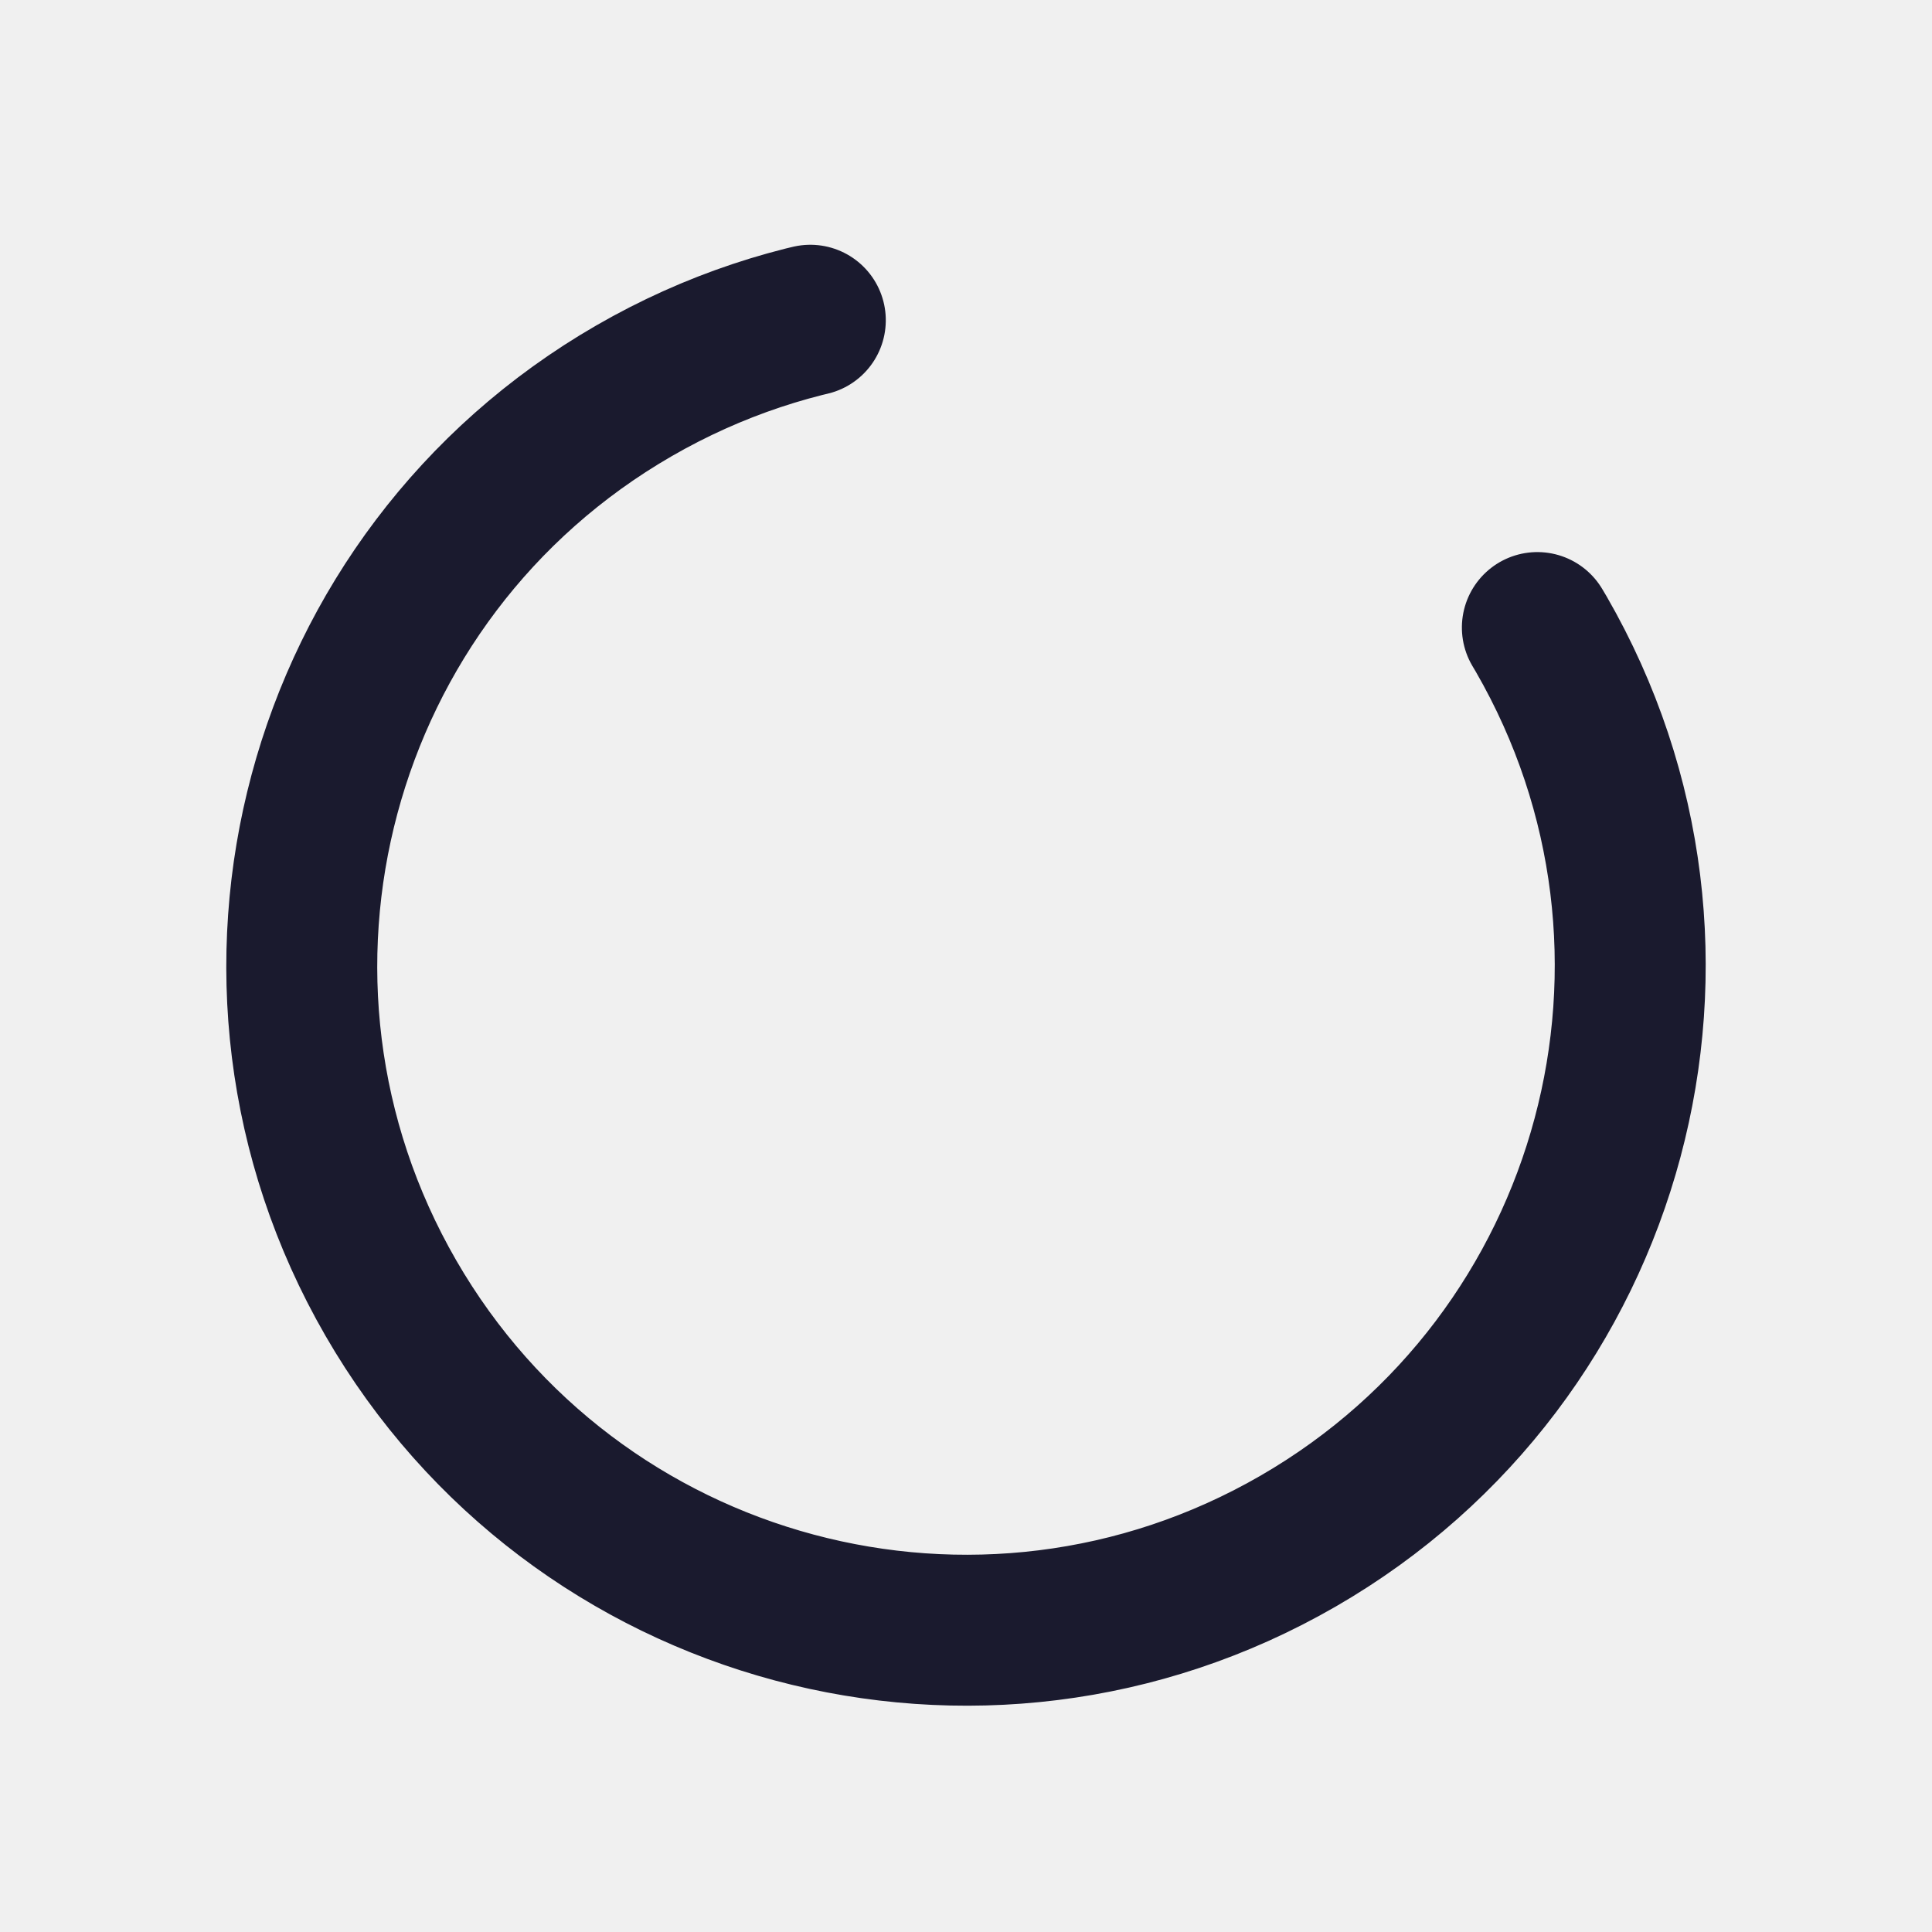
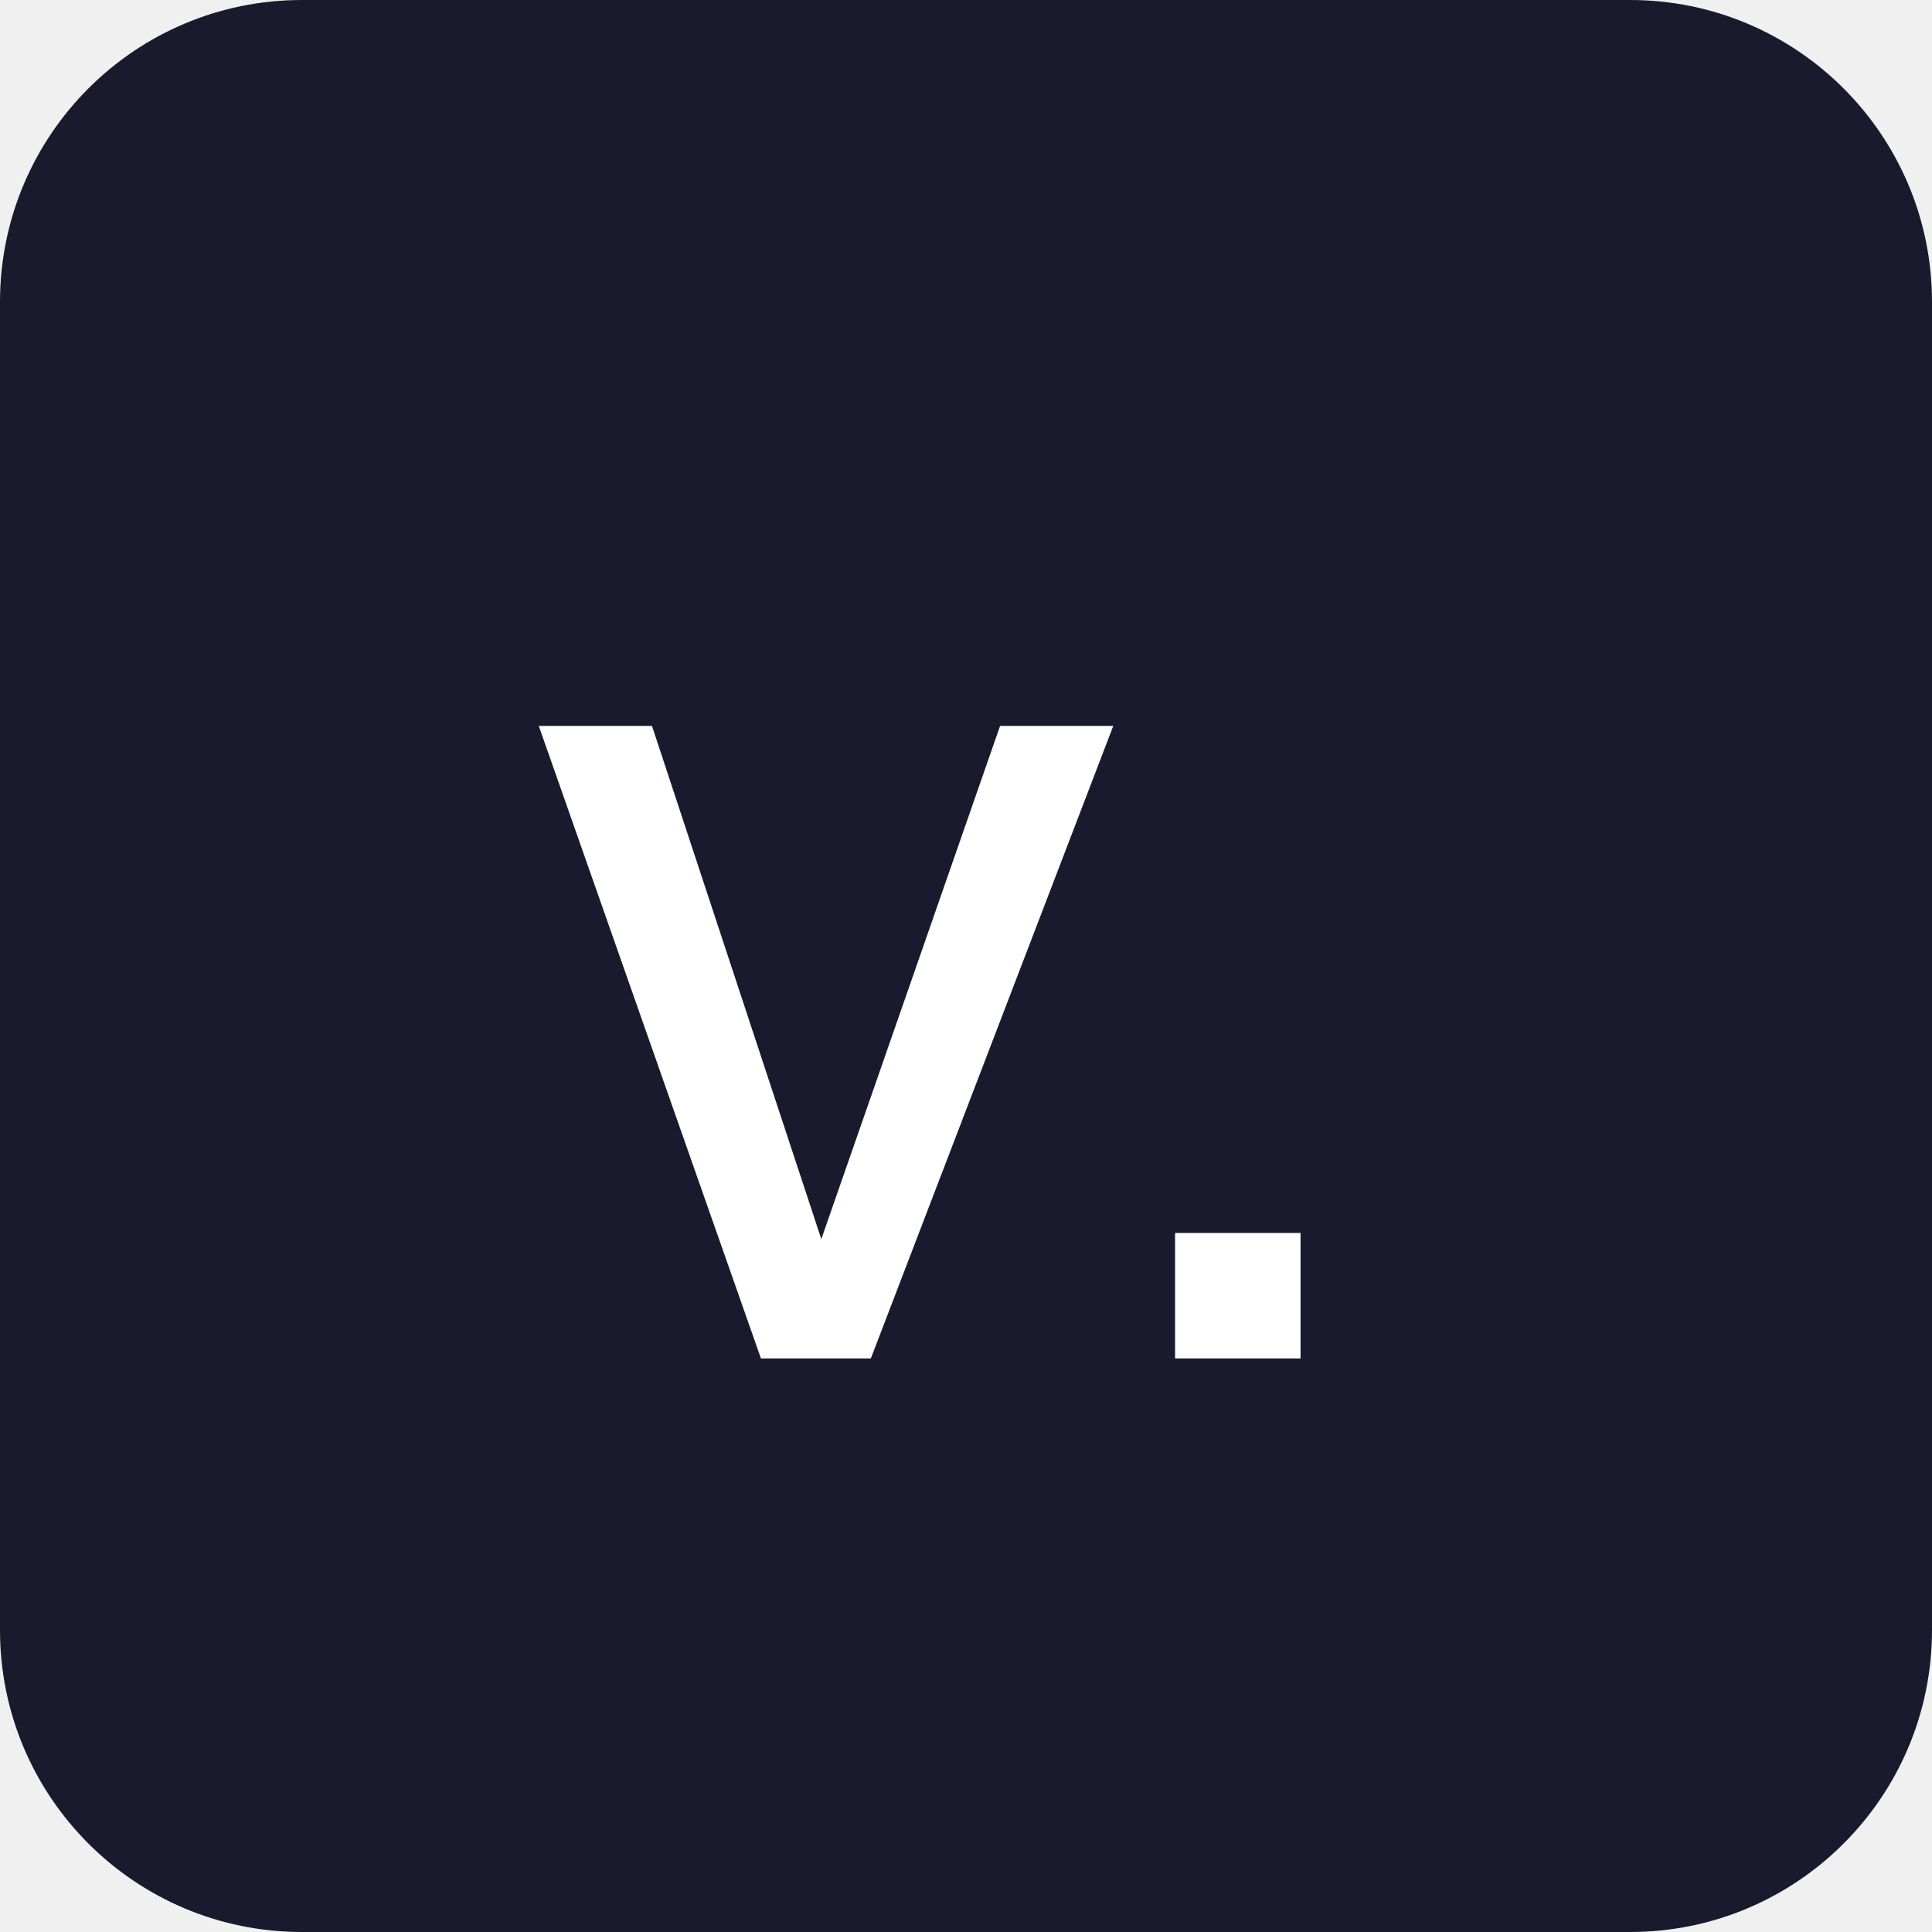
- <svg xmlns="http://www.w3.org/2000/svg" viewBox="0 0 32 32" fill="none">
-   <circle cx="16" cy="16" r="11" stroke="#1a1a2e" stroke-width="2.5" stroke-linecap="round" stroke-dasharray="55 14" transform="rotate(-30 16 16)" />
+ <svg xmlns="http://www.w3.org/2000/svg" viewBox="0 0 64 64">
+   <rect width="64" height="64" rx="10" fill="#1a1a2e" />
+   <text x="32" y="45" text-anchor="middle" font-family="Helvetica, Arial, sans-serif" font-size="40" font-weight="500" letter-spacing="-1" fill="#ffffff">v<tspan dx="-2" baseline-shift="0">.</tspan>
+   </text>
</svg>
